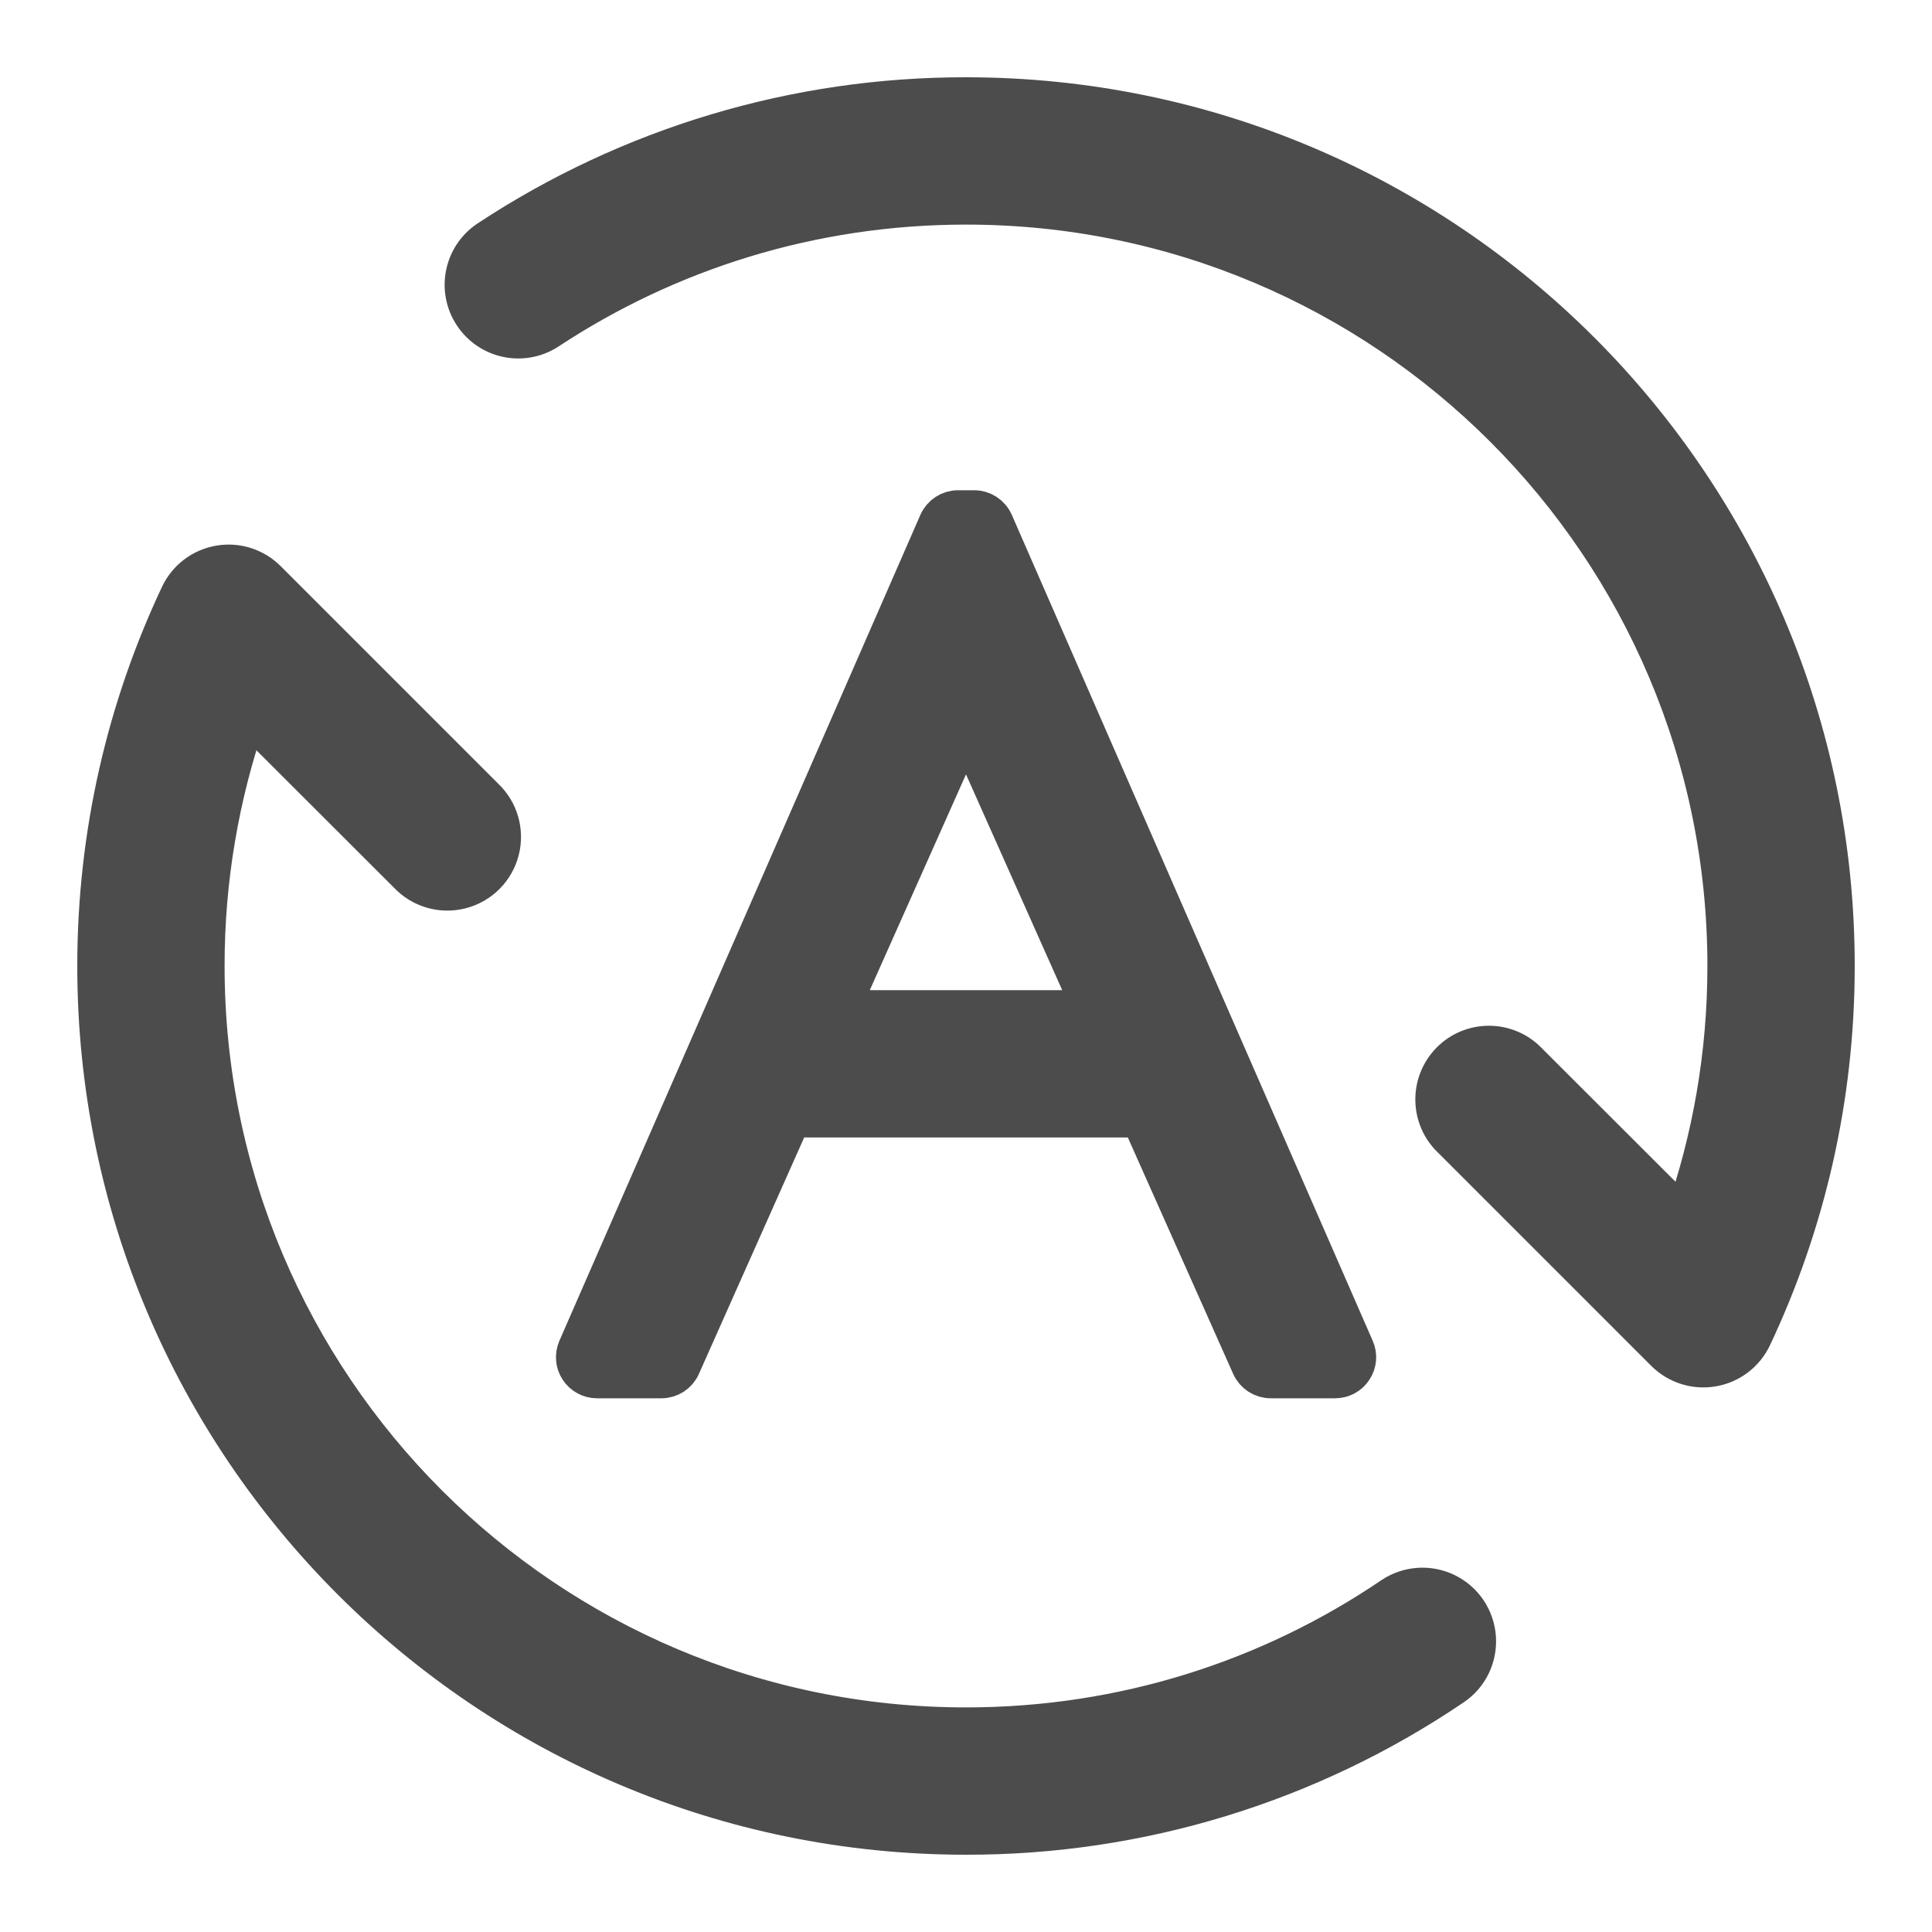
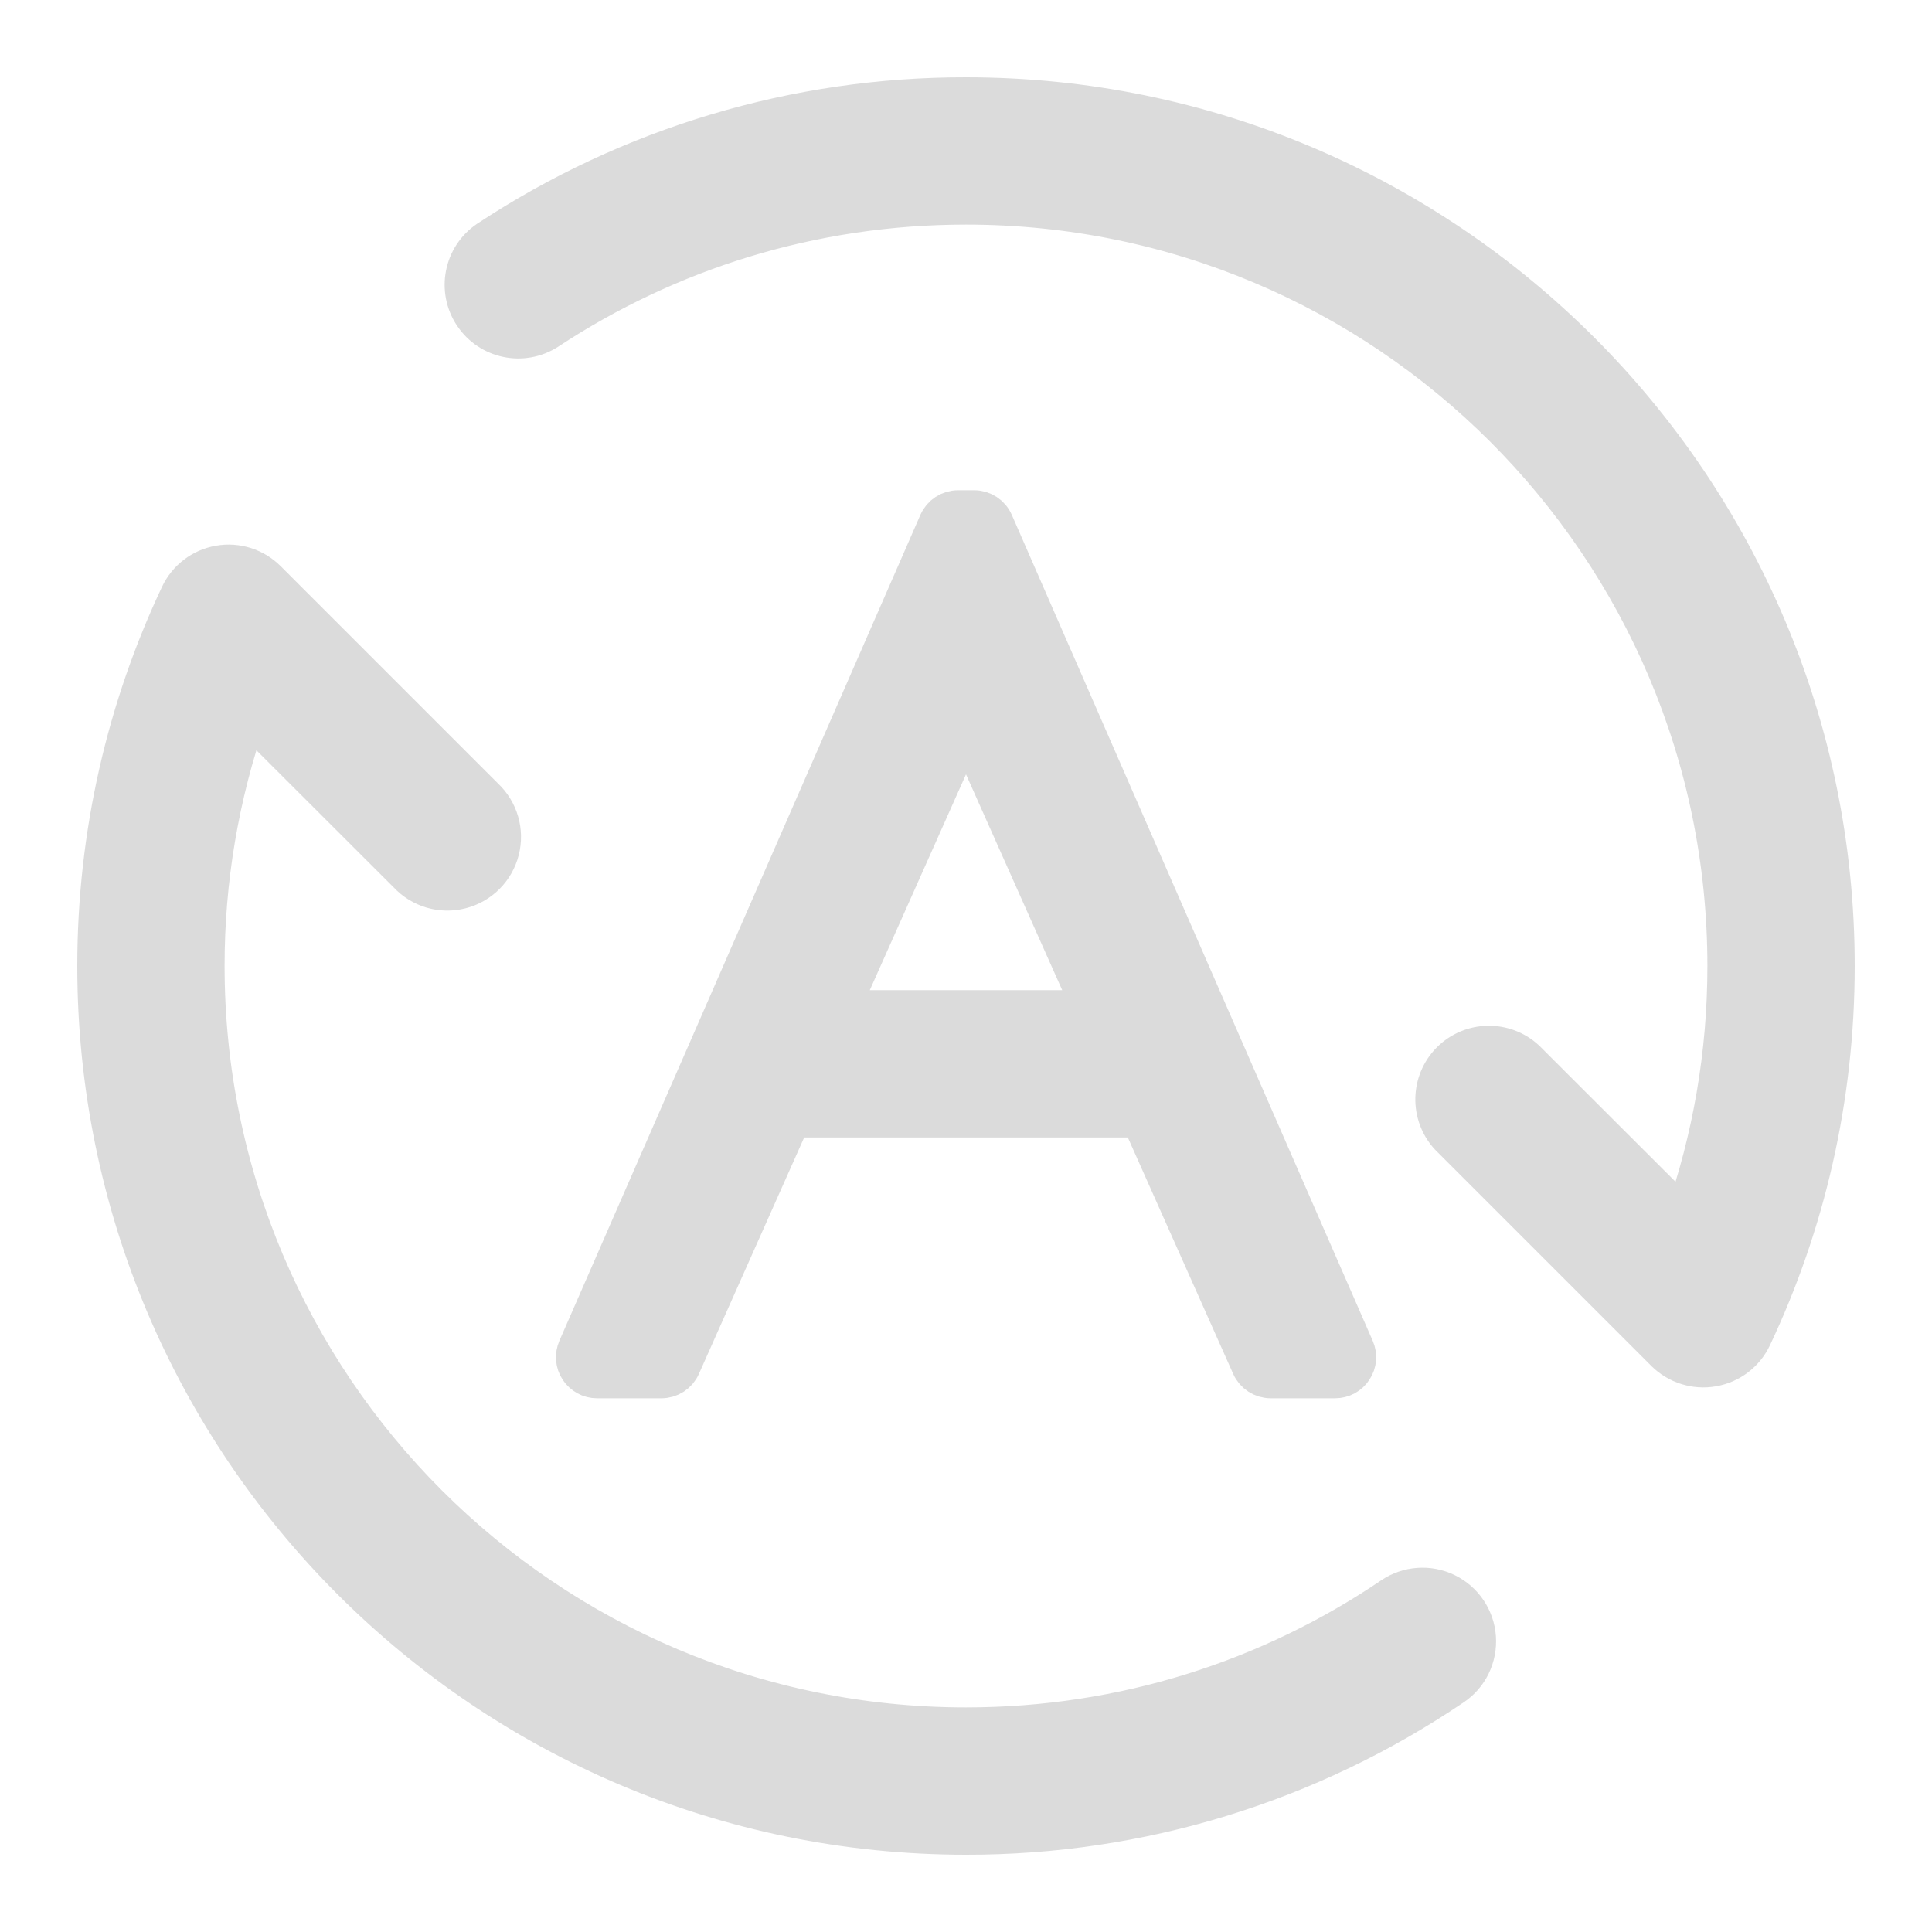
<svg xmlns="http://www.w3.org/2000/svg" width="20" height="20" viewBox="0 0 20 20" fill="none">
-   <path d="M5.67 3.421C5.411 3.588 5.066 3.516 4.896 3.258C4.726 3.001 4.795 2.654 5.051 2.482C6.519 1.513 8.241 0.997 10 1C14.97 1 19 5.03 19 10C19 11.373 18.692 12.675 18.142 13.84C18.064 14.006 17.91 14.123 17.73 14.154C17.549 14.186 17.365 14.127 17.235 13.998L15.002 11.765C14.796 11.543 14.802 11.198 15.016 10.983C15.23 10.769 15.576 10.763 15.797 10.97L17.434 12.605C17.719 11.79 17.875 10.914 17.875 10C17.875 5.651 14.349 2.125 10 2.125C8.399 2.125 6.912 2.602 5.67 3.421ZM2.765 6.003L5.015 8.253C5.165 8.393 5.227 8.604 5.176 8.803C5.125 9.003 4.97 9.158 4.77 9.209C4.571 9.26 4.36 9.198 4.22 9.048L2.565 7.395C2.273 8.232 2.124 9.113 2.125 10C2.125 14.349 5.651 17.875 10 17.875C11.635 17.875 13.152 17.378 14.41 16.525C14.576 16.413 14.79 16.397 14.971 16.485C15.152 16.573 15.272 16.751 15.286 16.951C15.3 17.152 15.207 17.345 15.04 17.457C13.553 18.465 11.797 19.003 10 19C5.03 19 1 14.97 1 10C1 8.628 1.308 7.326 1.858 6.16C1.936 5.994 2.09 5.877 2.27 5.846C2.451 5.814 2.635 5.873 2.765 6.003Z" fill="#4C4C4D" stroke="#4C4C4D" stroke-width="0.4" />
-   <path d="M9.917 5.275H10.085C10.174 5.275 10.255 5.328 10.291 5.41L14.027 13.96C14.058 14.03 14.051 14.11 14.009 14.173C13.968 14.237 13.897 14.275 13.821 14.275H13.155C13.066 14.275 12.985 14.223 12.949 14.142L11.805 11.575H8.195L7.052 14.142C7.016 14.223 6.936 14.275 6.847 14.275H6.18C6.104 14.275 6.034 14.237 5.992 14.173C5.95 14.11 5.944 14.03 5.974 13.96L9.711 5.41C9.747 5.328 9.828 5.275 9.917 5.275ZM11.304 10.45L10 7.525L8.696 10.45H11.304Z" fill="#4C4C4D" stroke="#4C4C4D" stroke-width="0.4" />
+   <g opacity="0.2">
+     <path d="M5.67 3.421C5.411 3.588 5.066 3.516 4.896 3.258C4.726 3.001 4.795 2.654 5.051 2.482C6.519 1.513 8.241 0.997 10 1C14.97 1 19 5.03 19 10C19 11.373 18.692 12.675 18.142 13.84C18.064 14.006 17.91 14.123 17.73 14.154C17.549 14.186 17.365 14.127 17.235 13.998L15.002 11.765C14.796 11.543 14.802 11.198 15.016 10.983C15.23 10.769 15.576 10.763 15.797 10.97L17.434 12.605C17.719 11.79 17.875 10.914 17.875 10C17.875 5.651 14.349 2.125 10 2.125C8.399 2.125 6.912 2.602 5.67 3.421ZM2.765 6.003L5.015 8.253C5.165 8.393 5.227 8.604 5.176 8.803C5.125 9.003 4.97 9.158 4.77 9.209C4.571 9.26 4.36 9.198 4.22 9.048L2.565 7.395C2.273 8.232 2.124 9.113 2.125 10C2.125 14.349 5.651 17.875 10 17.875C11.635 17.875 13.152 17.378 14.41 16.525C14.576 16.413 14.79 16.397 14.971 16.485C15.152 16.573 15.272 16.751 15.286 16.951C15.3 17.152 15.207 17.345 15.04 17.457C13.553 18.465 11.797 19.003 10 19C5.03 19 1 14.97 1 10C1 8.628 1.308 7.326 1.858 6.16C1.936 5.994 2.09 5.877 2.27 5.846C2.451 5.814 2.635 5.873 2.765 6.003Z" fill="#4C4C4D" stroke="#4C4C4D" stroke-width="0.4" />
+     <path d="M9.917 5.275H10.085C10.174 5.275 10.255 5.328 10.291 5.41L14.027 13.96C14.058 14.03 14.051 14.11 14.009 14.173C13.968 14.237 13.897 14.275 13.821 14.275H13.155C13.066 14.275 12.985 14.223 12.949 14.142L11.805 11.575H8.195L7.052 14.142C7.016 14.223 6.936 14.275 6.847 14.275H6.18C6.104 14.275 6.034 14.237 5.992 14.173C5.95 14.11 5.944 14.03 5.974 13.96L9.711 5.41C9.747 5.328 9.828 5.275 9.917 5.275ZM11.304 10.45L10 7.525L8.696 10.45H11.304Z" fill="#4C4C4D" stroke="#4C4C4D" stroke-width="0.4" />
+   </g>
</svg>
